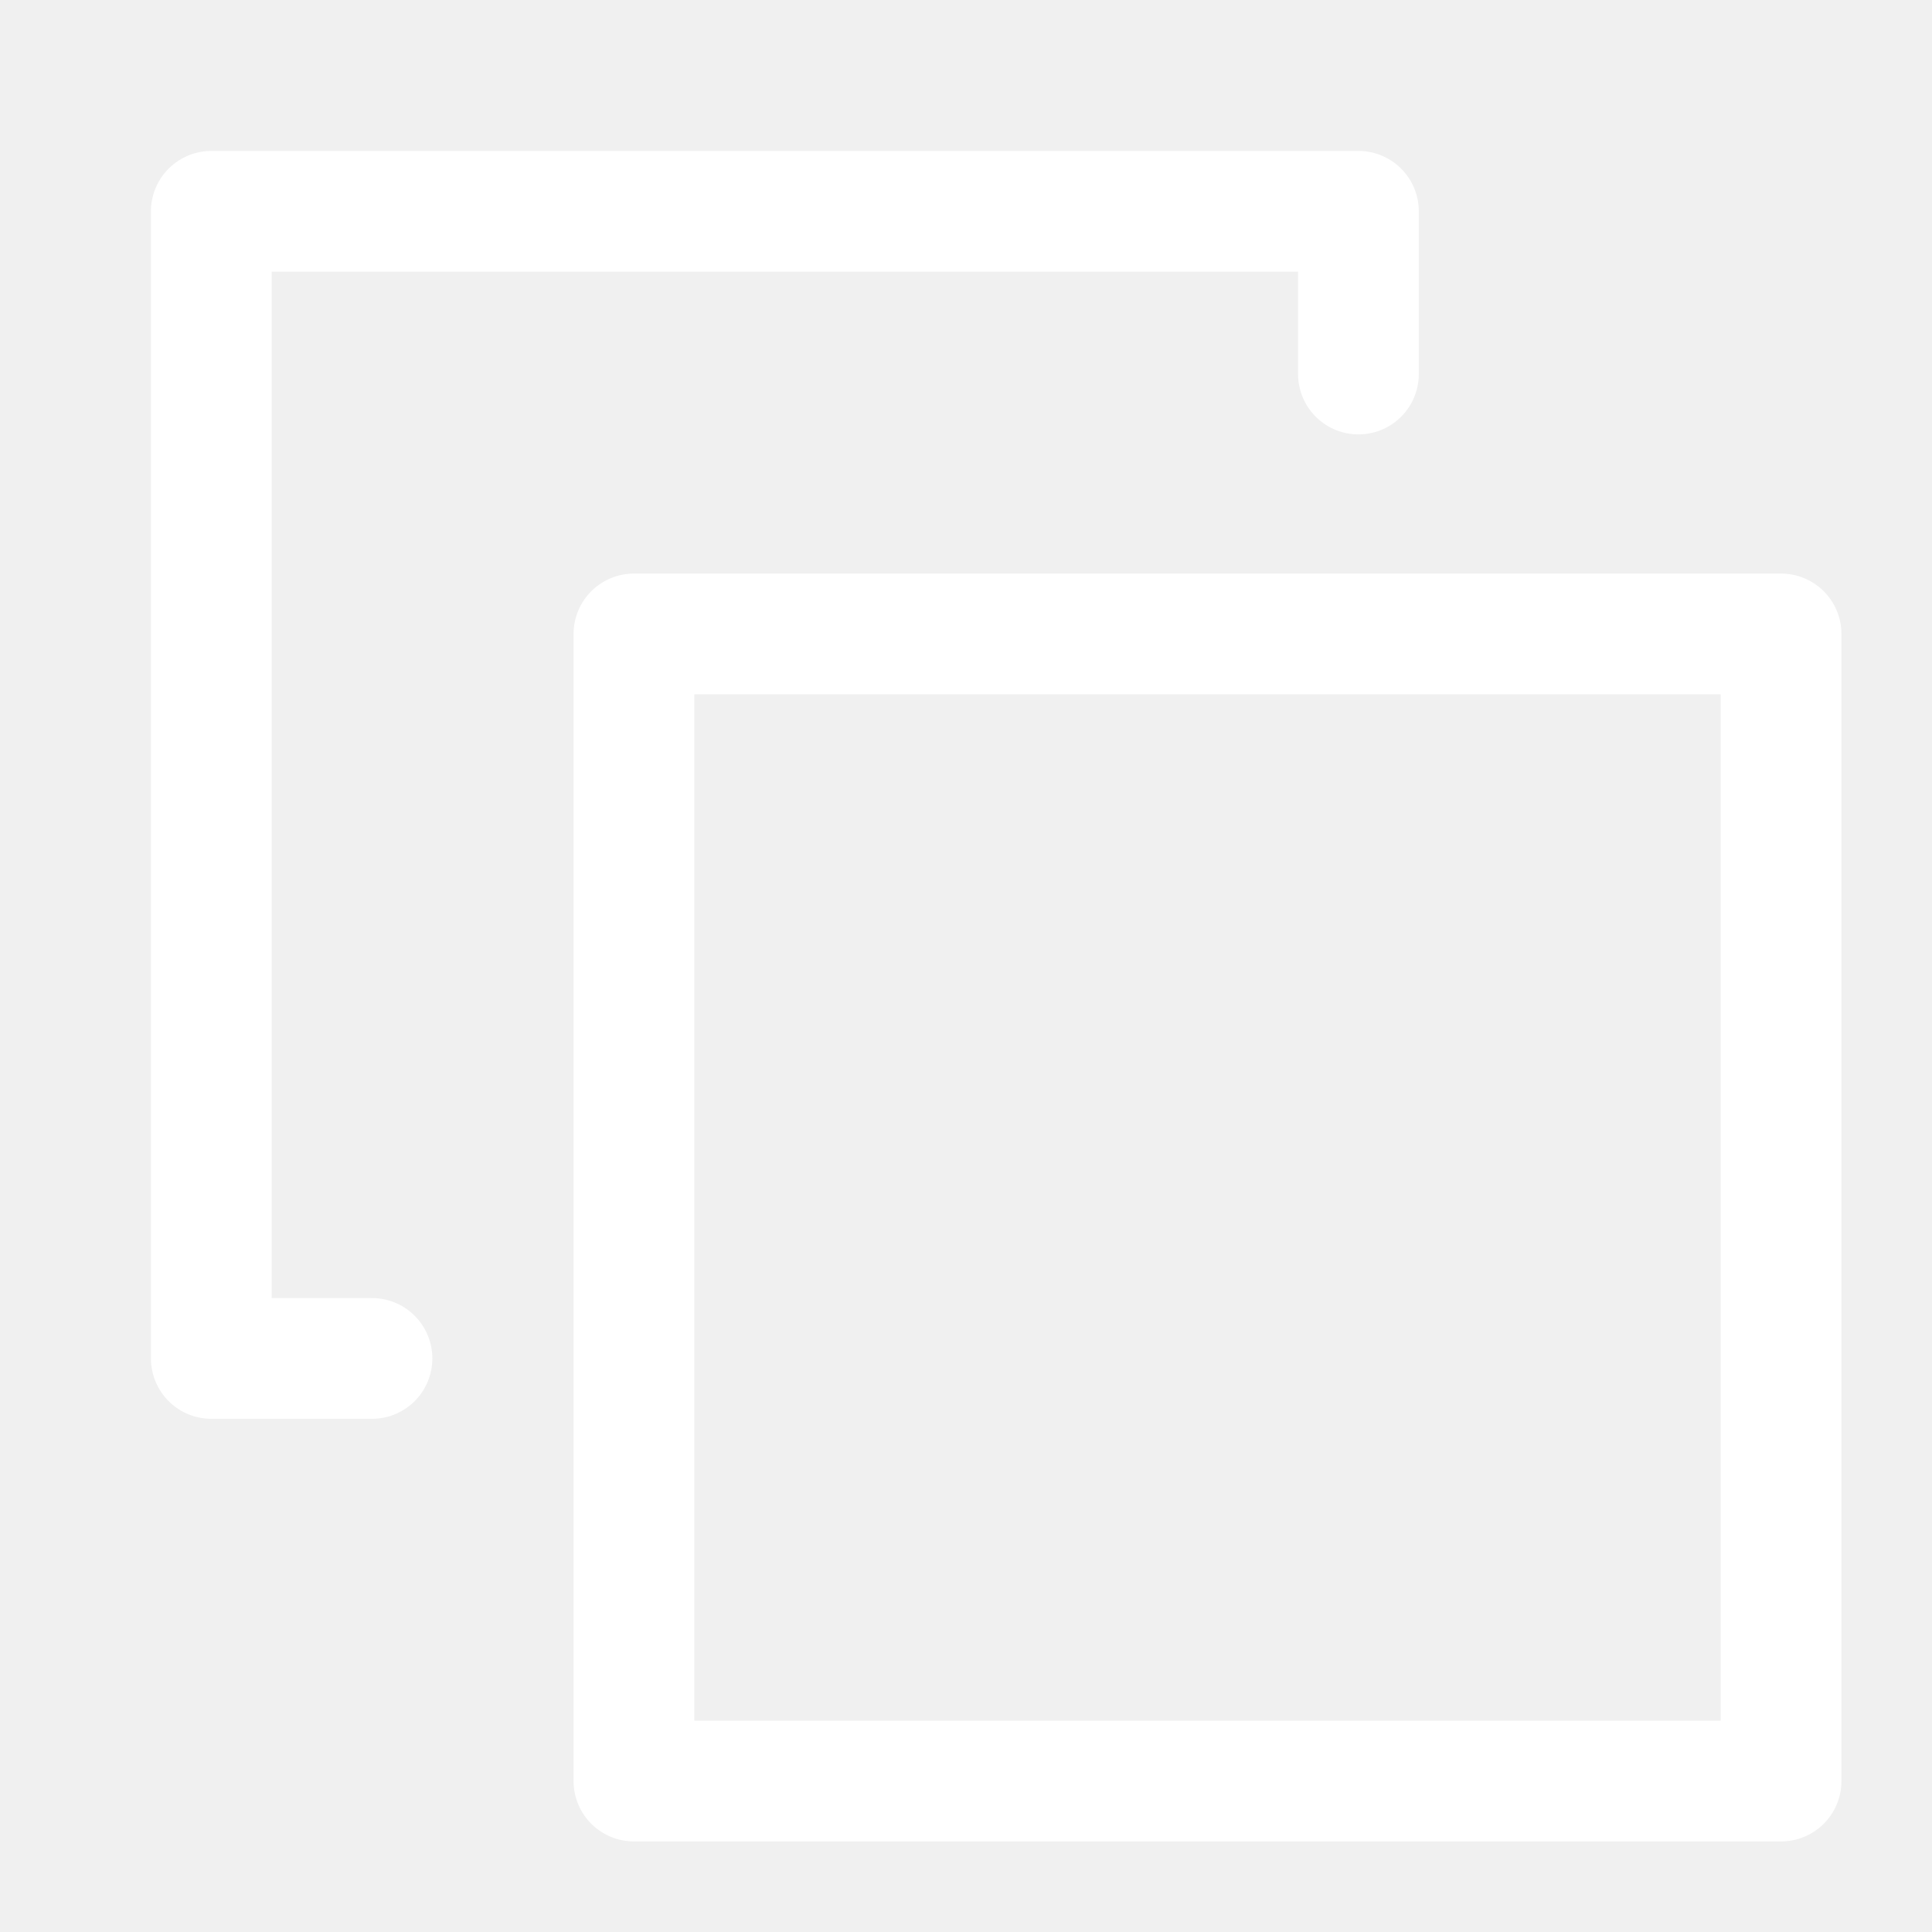
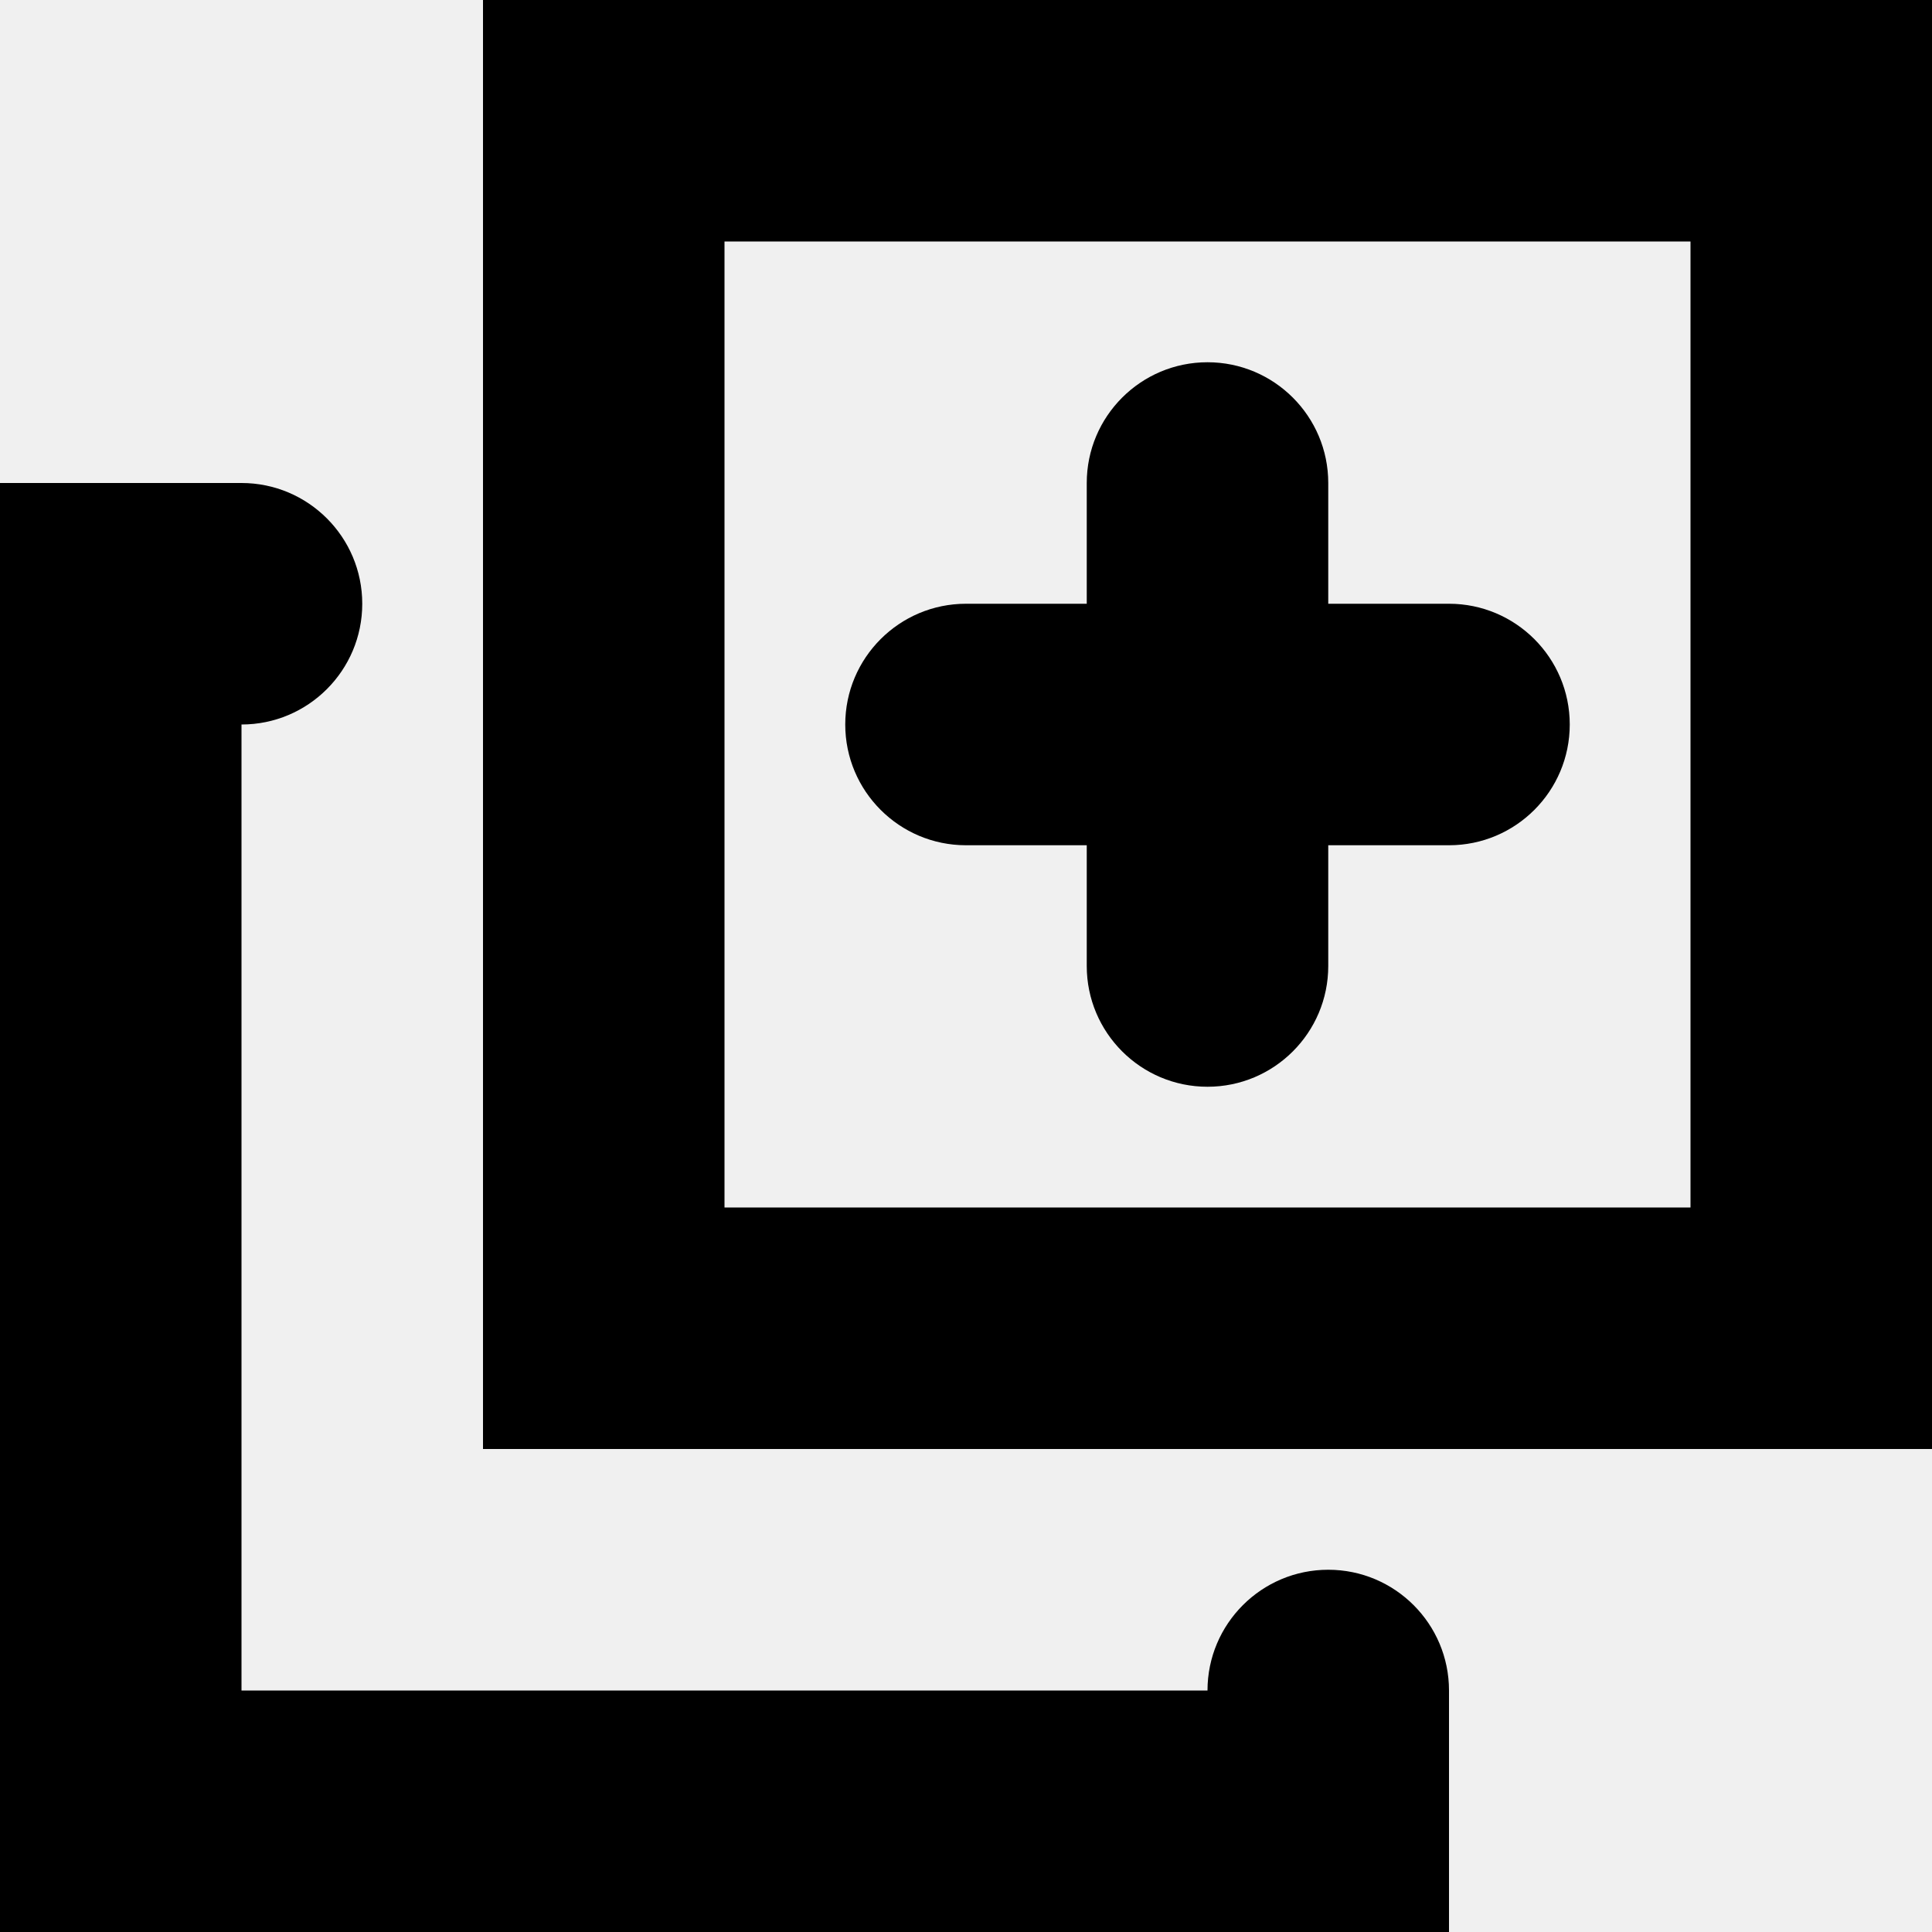
- <svg xmlns="http://www.w3.org/2000/svg" width="64px" height="64px" viewBox="0 0 64 64" version="1.1">
-   <g id="Page-1" stroke="none" stroke-width="1" fill="none" fill-rule="evenodd" stroke-linejoin="round">
-     <g id="copy-icon" transform="translate(7, 7)" stroke="#FFFFFF" stroke-width="4">
-       <rect id="Rectangle" x="14" y="14" width="38" height="38" />
-       <polyline id="Path" stroke-linecap="round" points="38 5.39 38 0 0 0 0 38 5.322 38" />
-     </g>
-   </g>
+ <svg xmlns="http://www.w3.org/2000/svg" width="16" height="16" viewBox="0 0 16 16" fill="none">
+   <path fill-rule="evenodd" clip-rule="evenodd" d="M2 14L2 6C2.552 6 3 5.552 3 5C3 4.448 2.552 4 2 4H0V6V14V16H2H10H12V14C12 13.448 11.552 13 11 13C10.448 13 10 13.448 10 14L2 14Z" fill="black" />
+   <path fill-rule="evenodd" clip-rule="evenodd" d="M6 0H4V2V10V12H6H14H16V10V2V0H14H6ZM14 2L6 2V10L14 10V2Z" fill="black" />
+   <path fill-rule="evenodd" clip-rule="evenodd" d="M10 3C9.448 3 9 3.448 9 4V5H8C7.448 5 7 5.448 7 6C7 6.552 7.448 7 8 7H9V8C9 8.552 9.448 9 10 9C10.552 9 11 8.552 11 8V7H12C12.552 7 13 6.552 13 6C13 5.448 12.552 5 12 5H11V4C11 3.448 10.552 3 10 3Z" fill="black" />
</svg>
